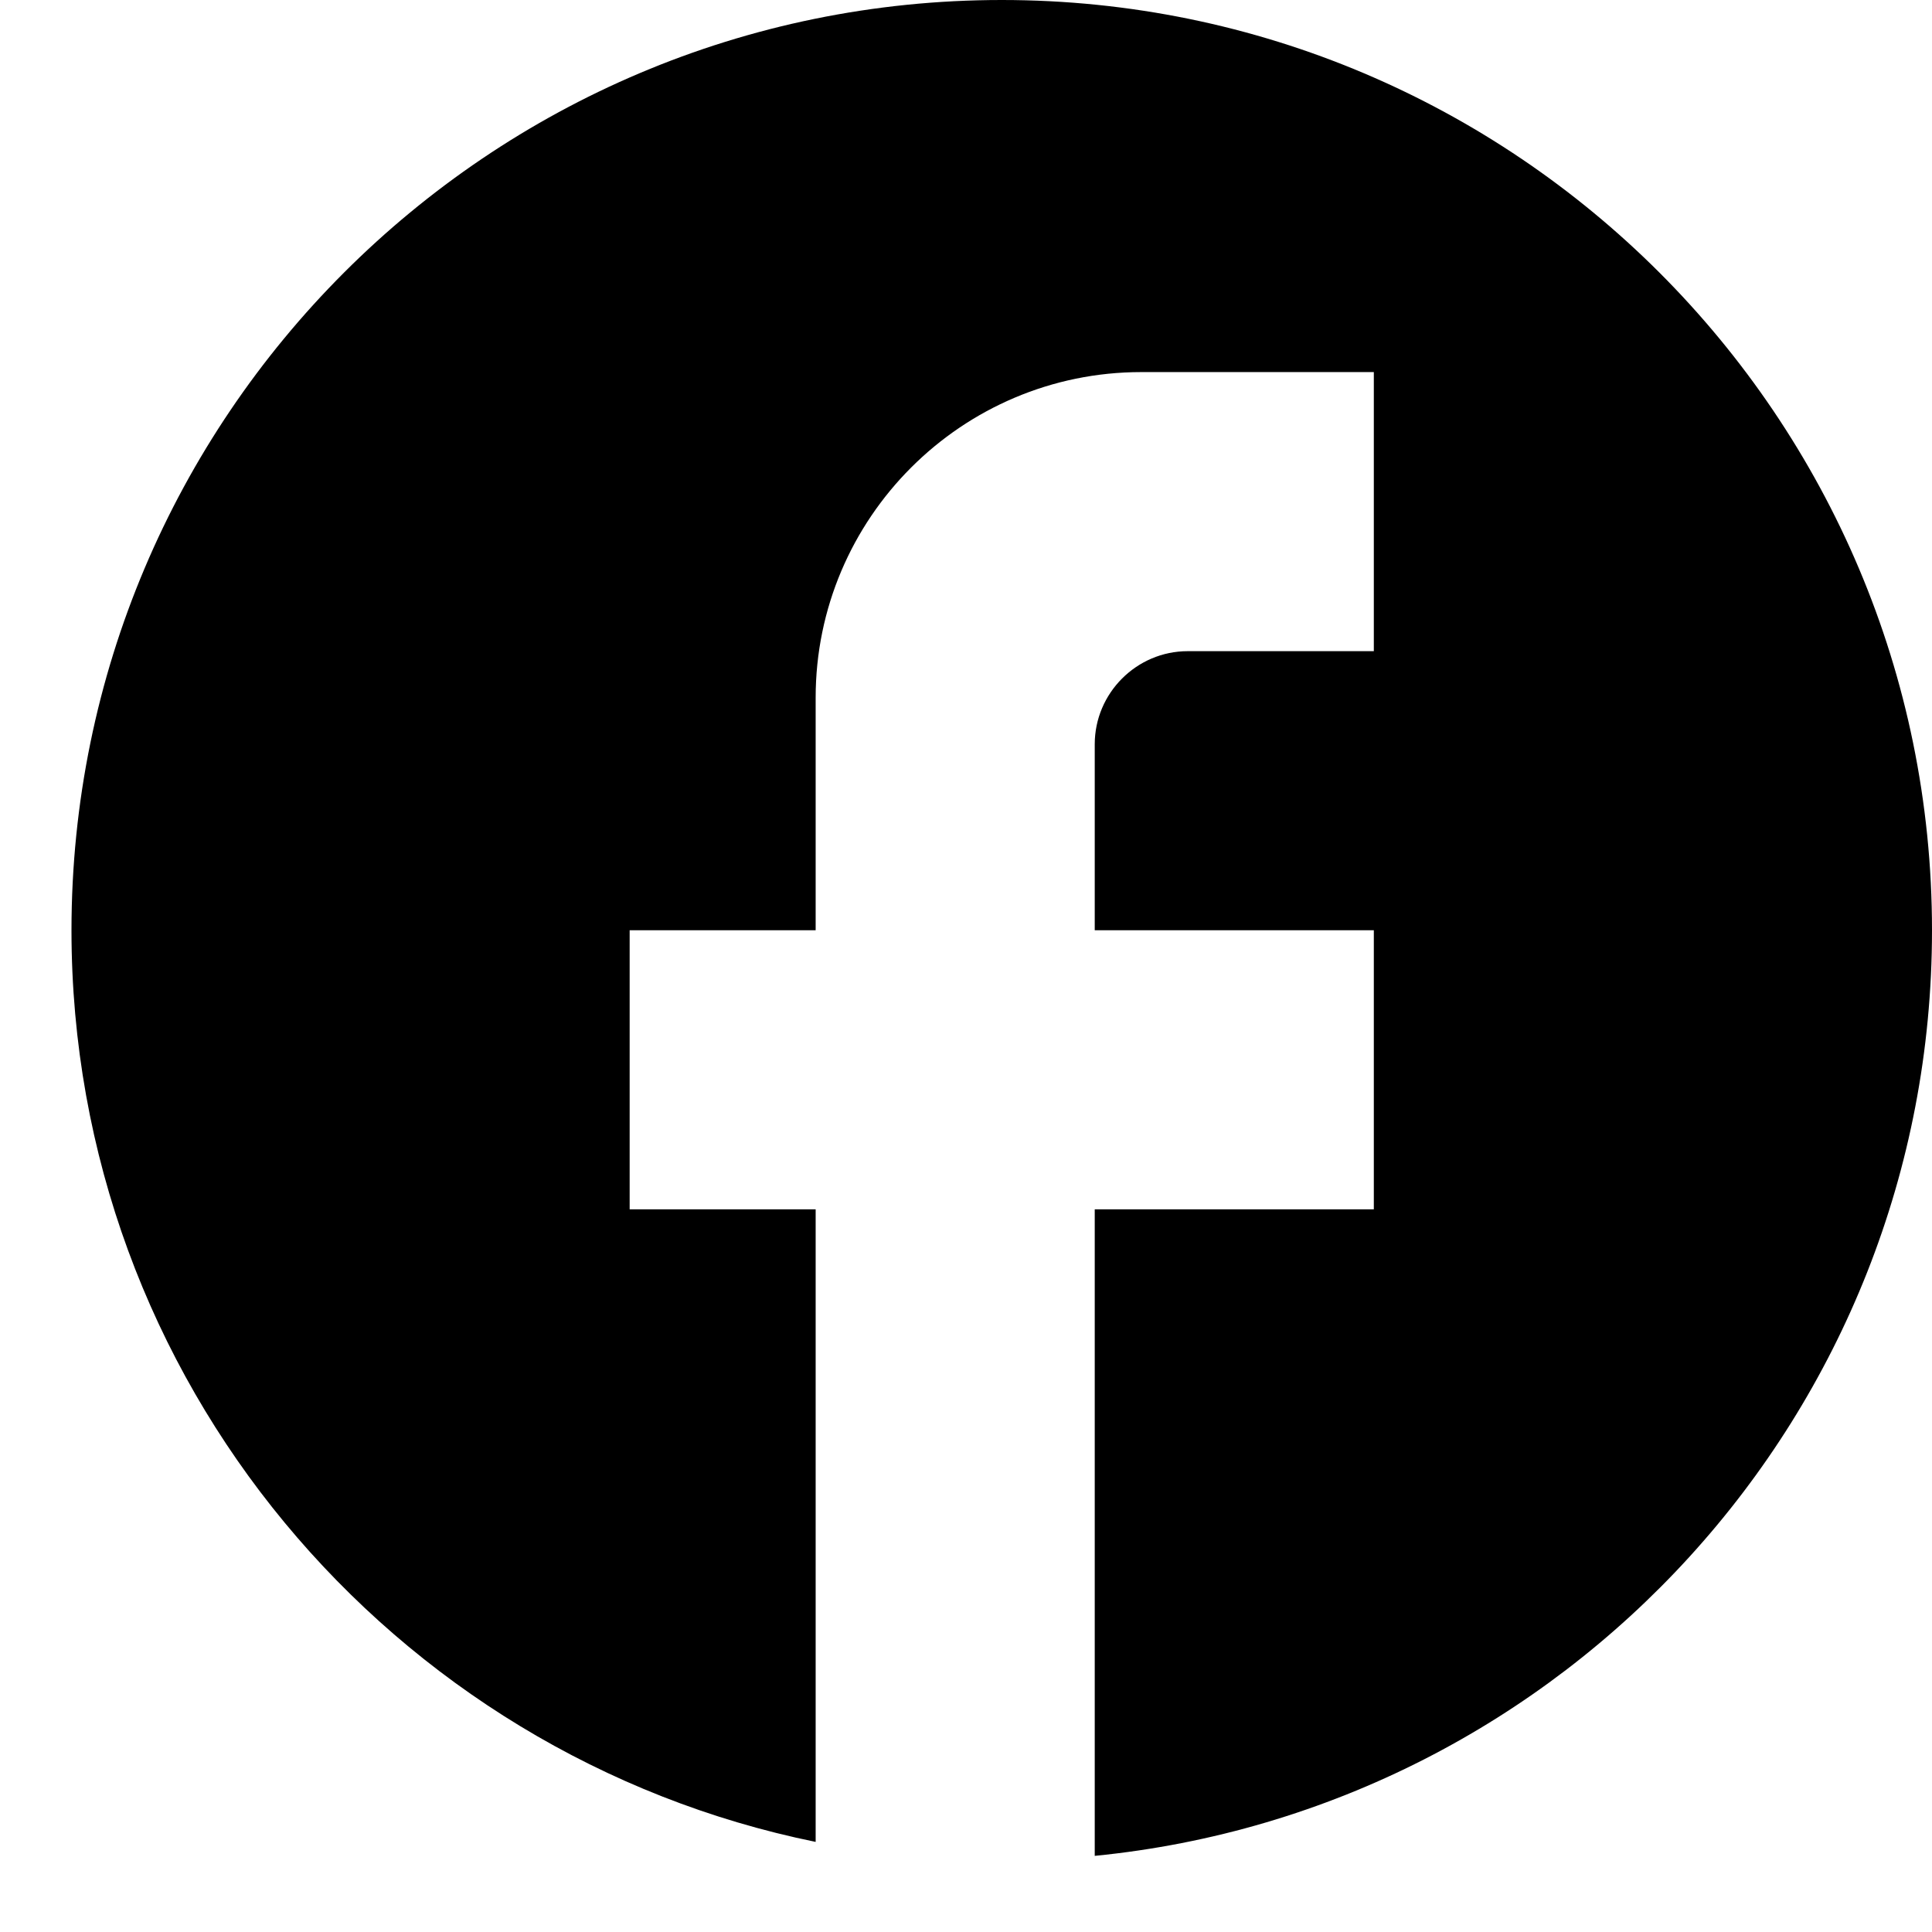
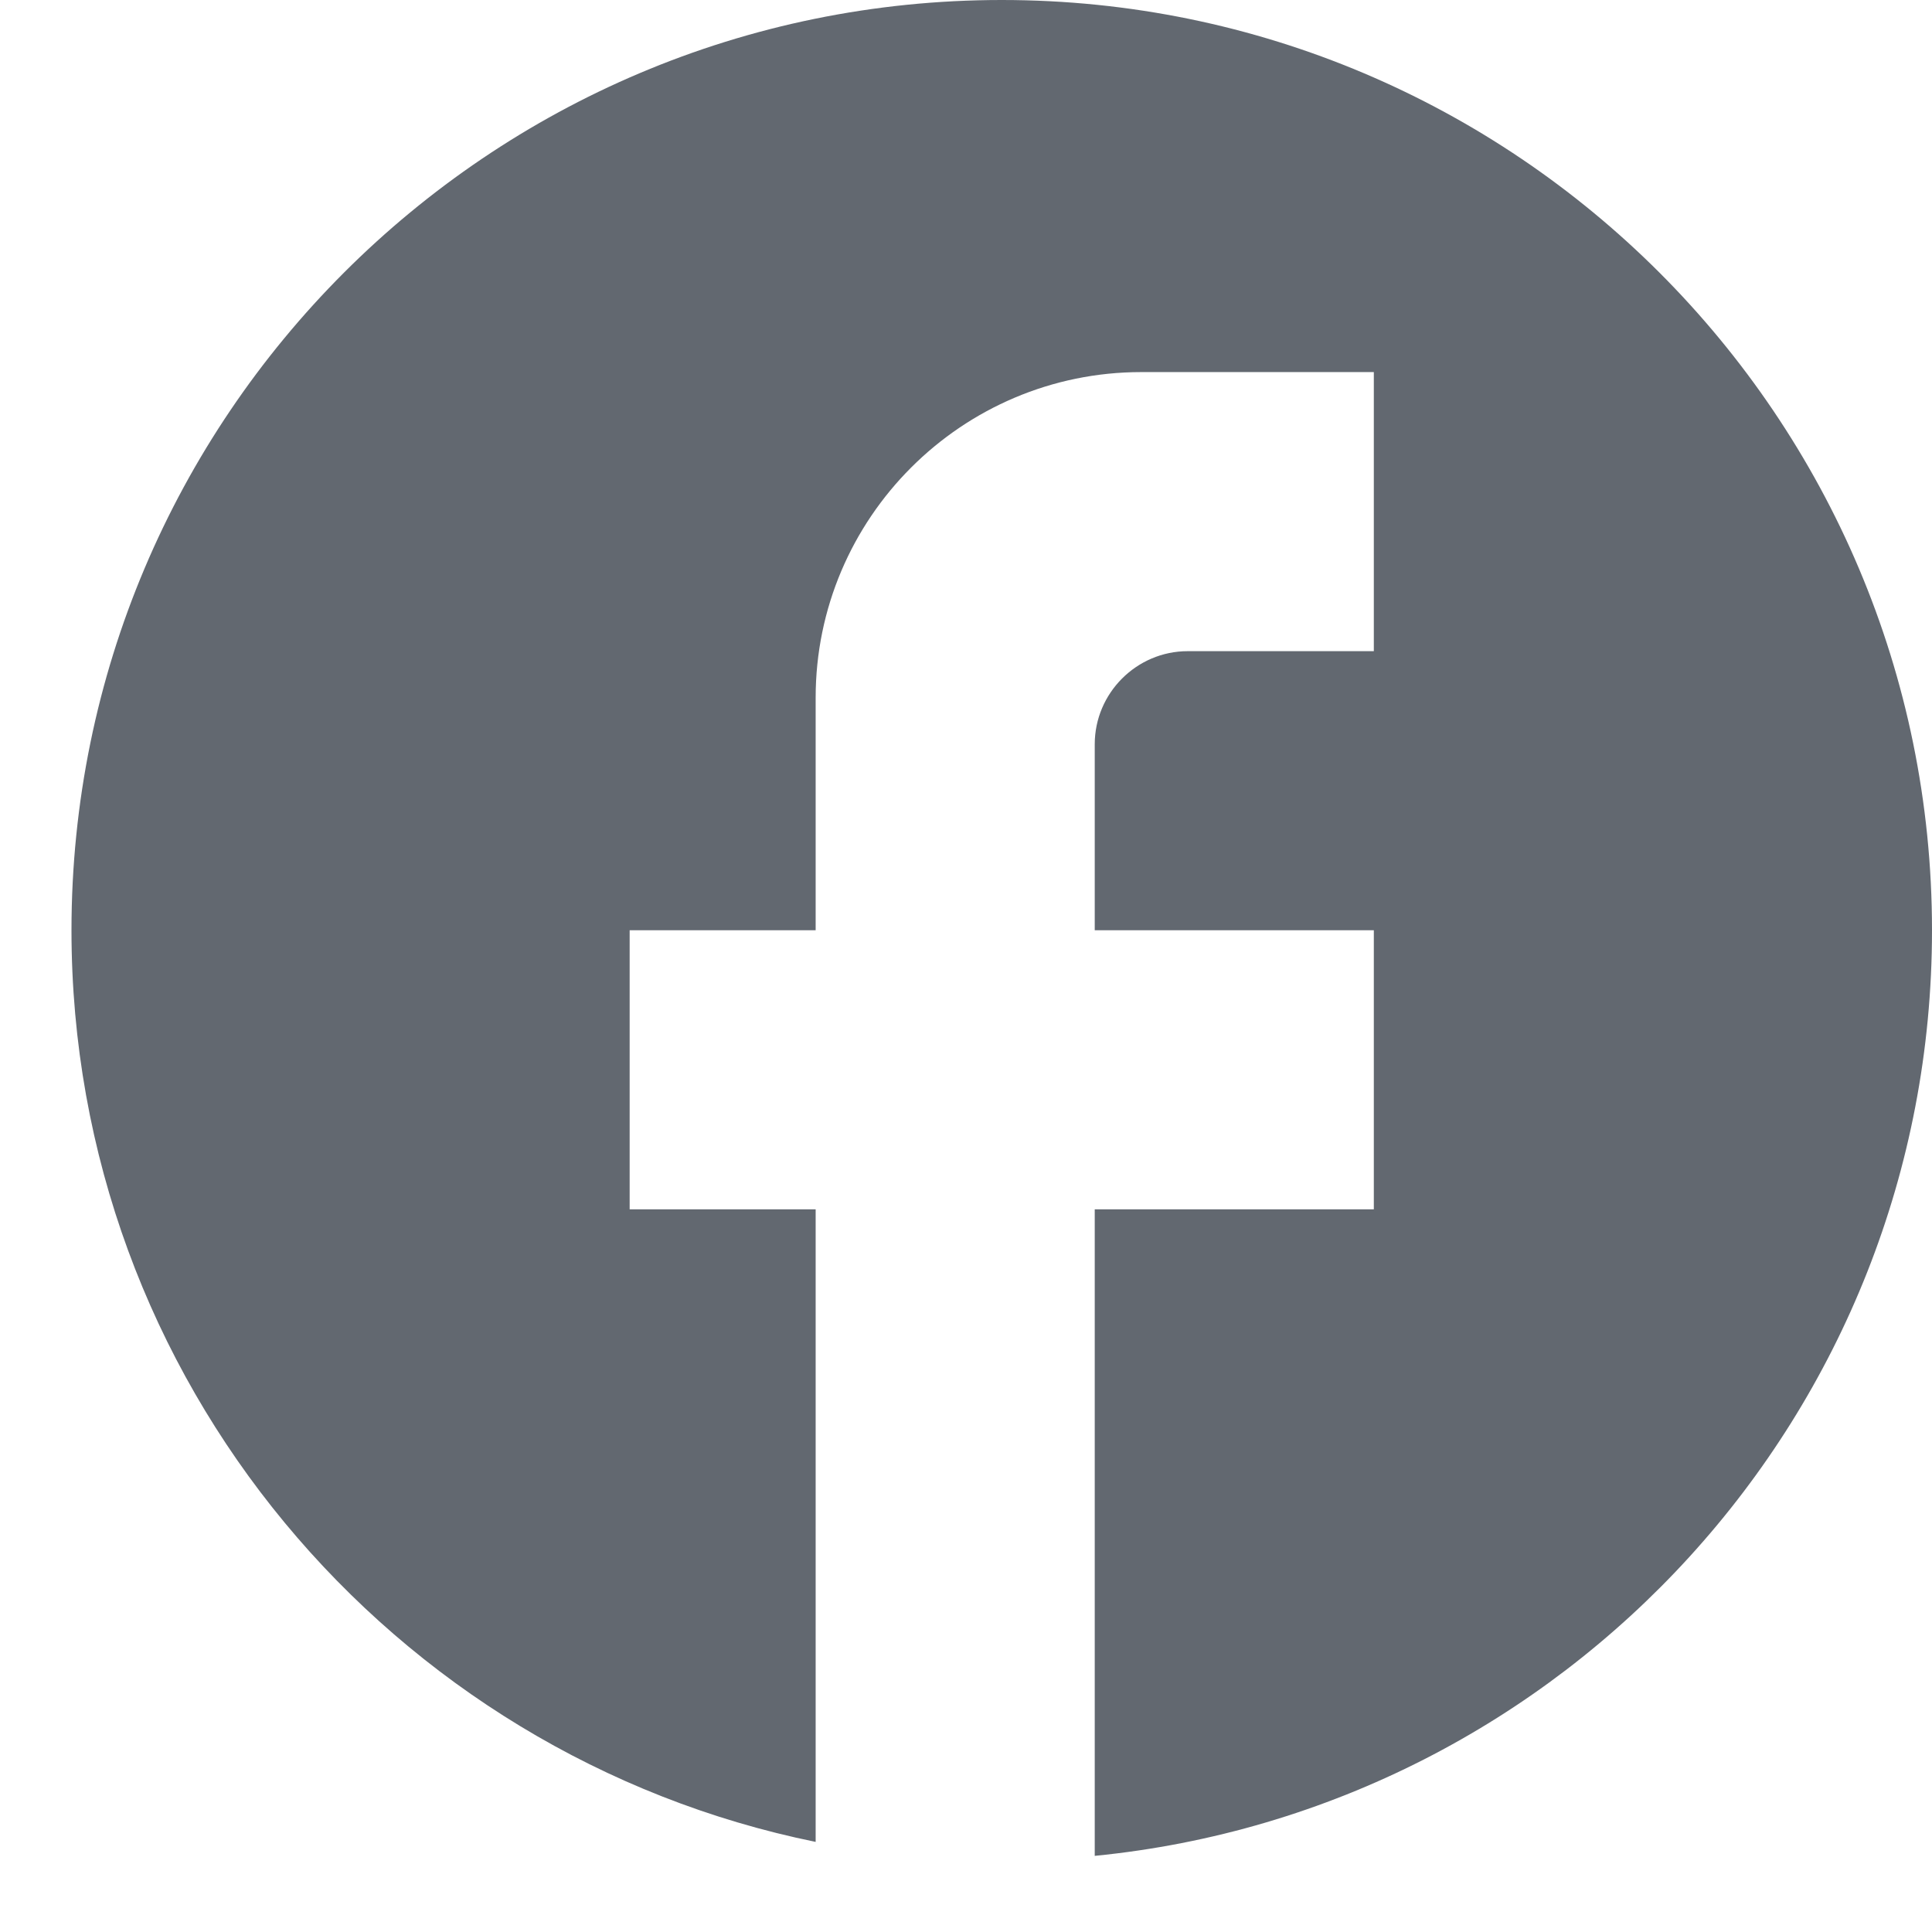
<svg xmlns="http://www.w3.org/2000/svg" width="22" height="22" viewBox="0 0 22 22" fill="none">
-   <path d="M22 10.593C22 4.746 17.254 0 11.407 0C5.559 0 0.814 4.746 0.814 10.593C0.814 15.72 4.458 19.989 9.288 20.974V13.771H7.17V10.593H9.288V7.945C9.288 5.9 10.951 4.237 12.996 4.237H15.644V7.415H13.525C12.943 7.415 12.466 7.892 12.466 8.475V10.593H15.644V13.771H12.466V21.133C17.816 20.604 22 16.091 22 10.593Z" fill="currentColor" />
+   <path d="M22 10.593C22 4.746 17.254 0 11.407 0C5.559 0 0.814 4.746 0.814 10.593C0.814 15.72 4.458 19.989 9.288 20.974V13.771H7.17V10.593H9.288V7.945C9.288 5.9 10.951 4.237 12.996 4.237H15.644V7.415H13.525C12.943 7.415 12.466 7.892 12.466 8.475V10.593H15.644V13.771H12.466V21.133C17.816 20.604 22 16.091 22 10.593Z" fill="#626870" />
</svg>
